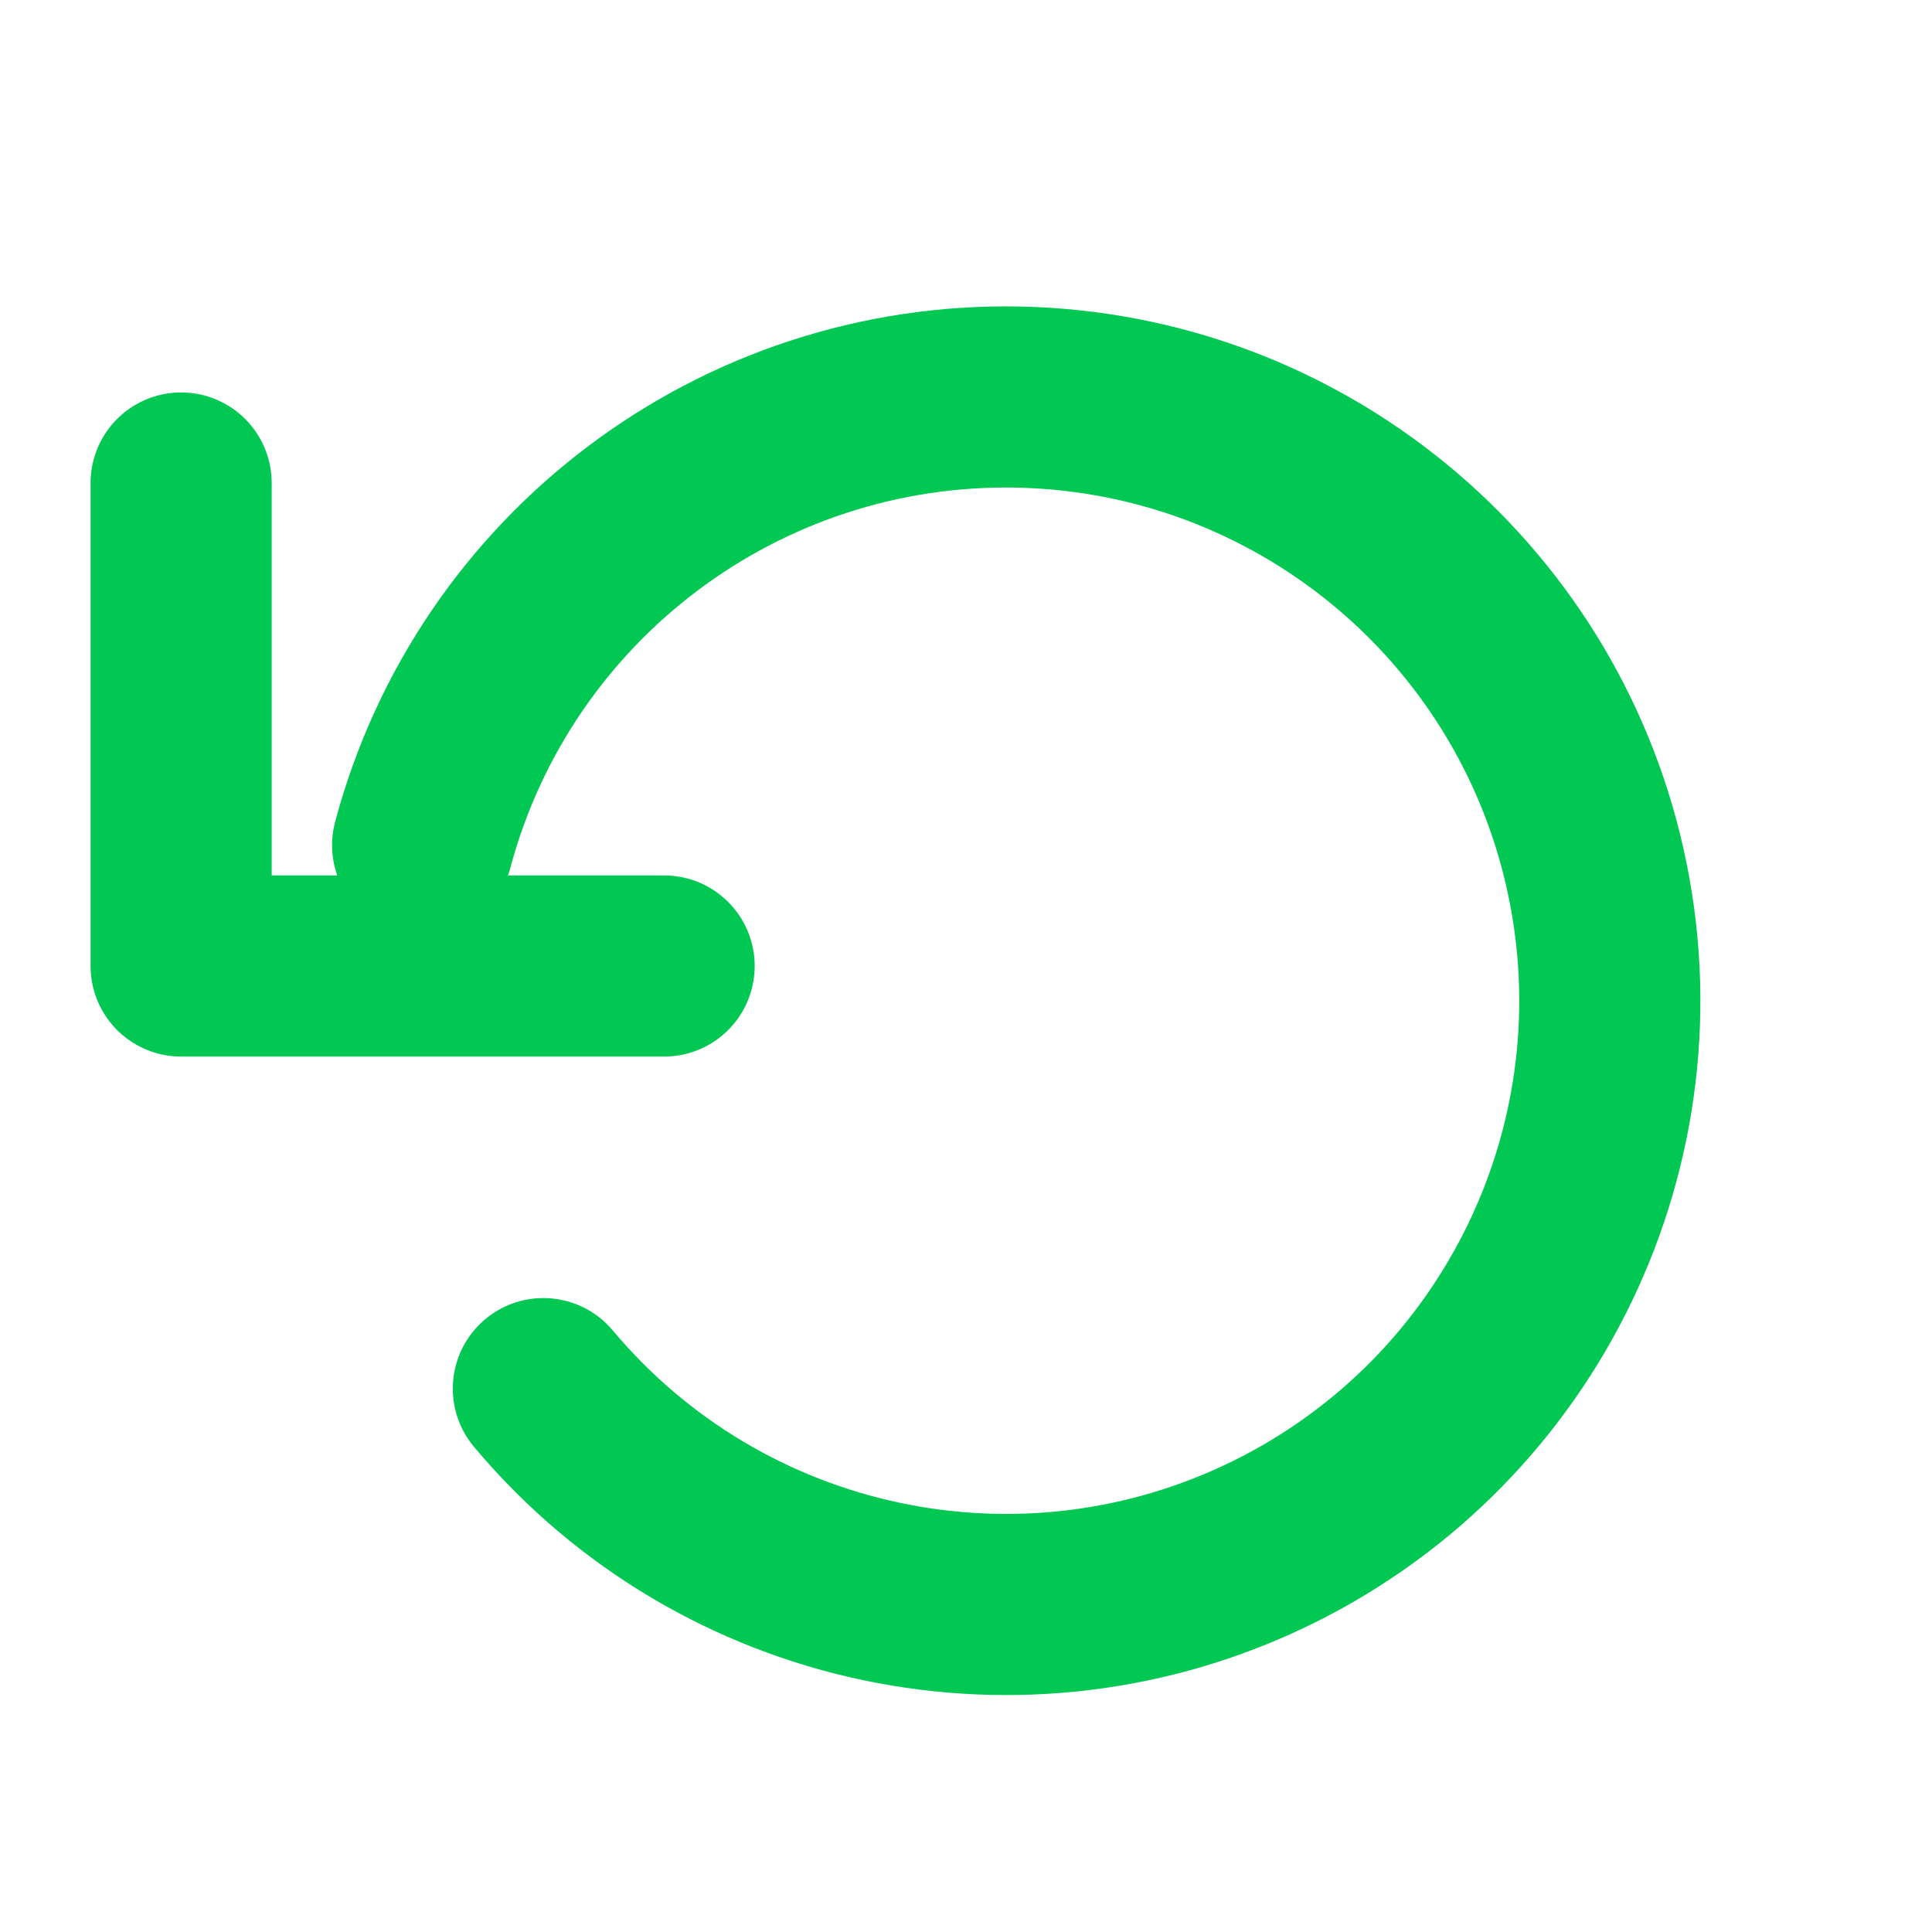
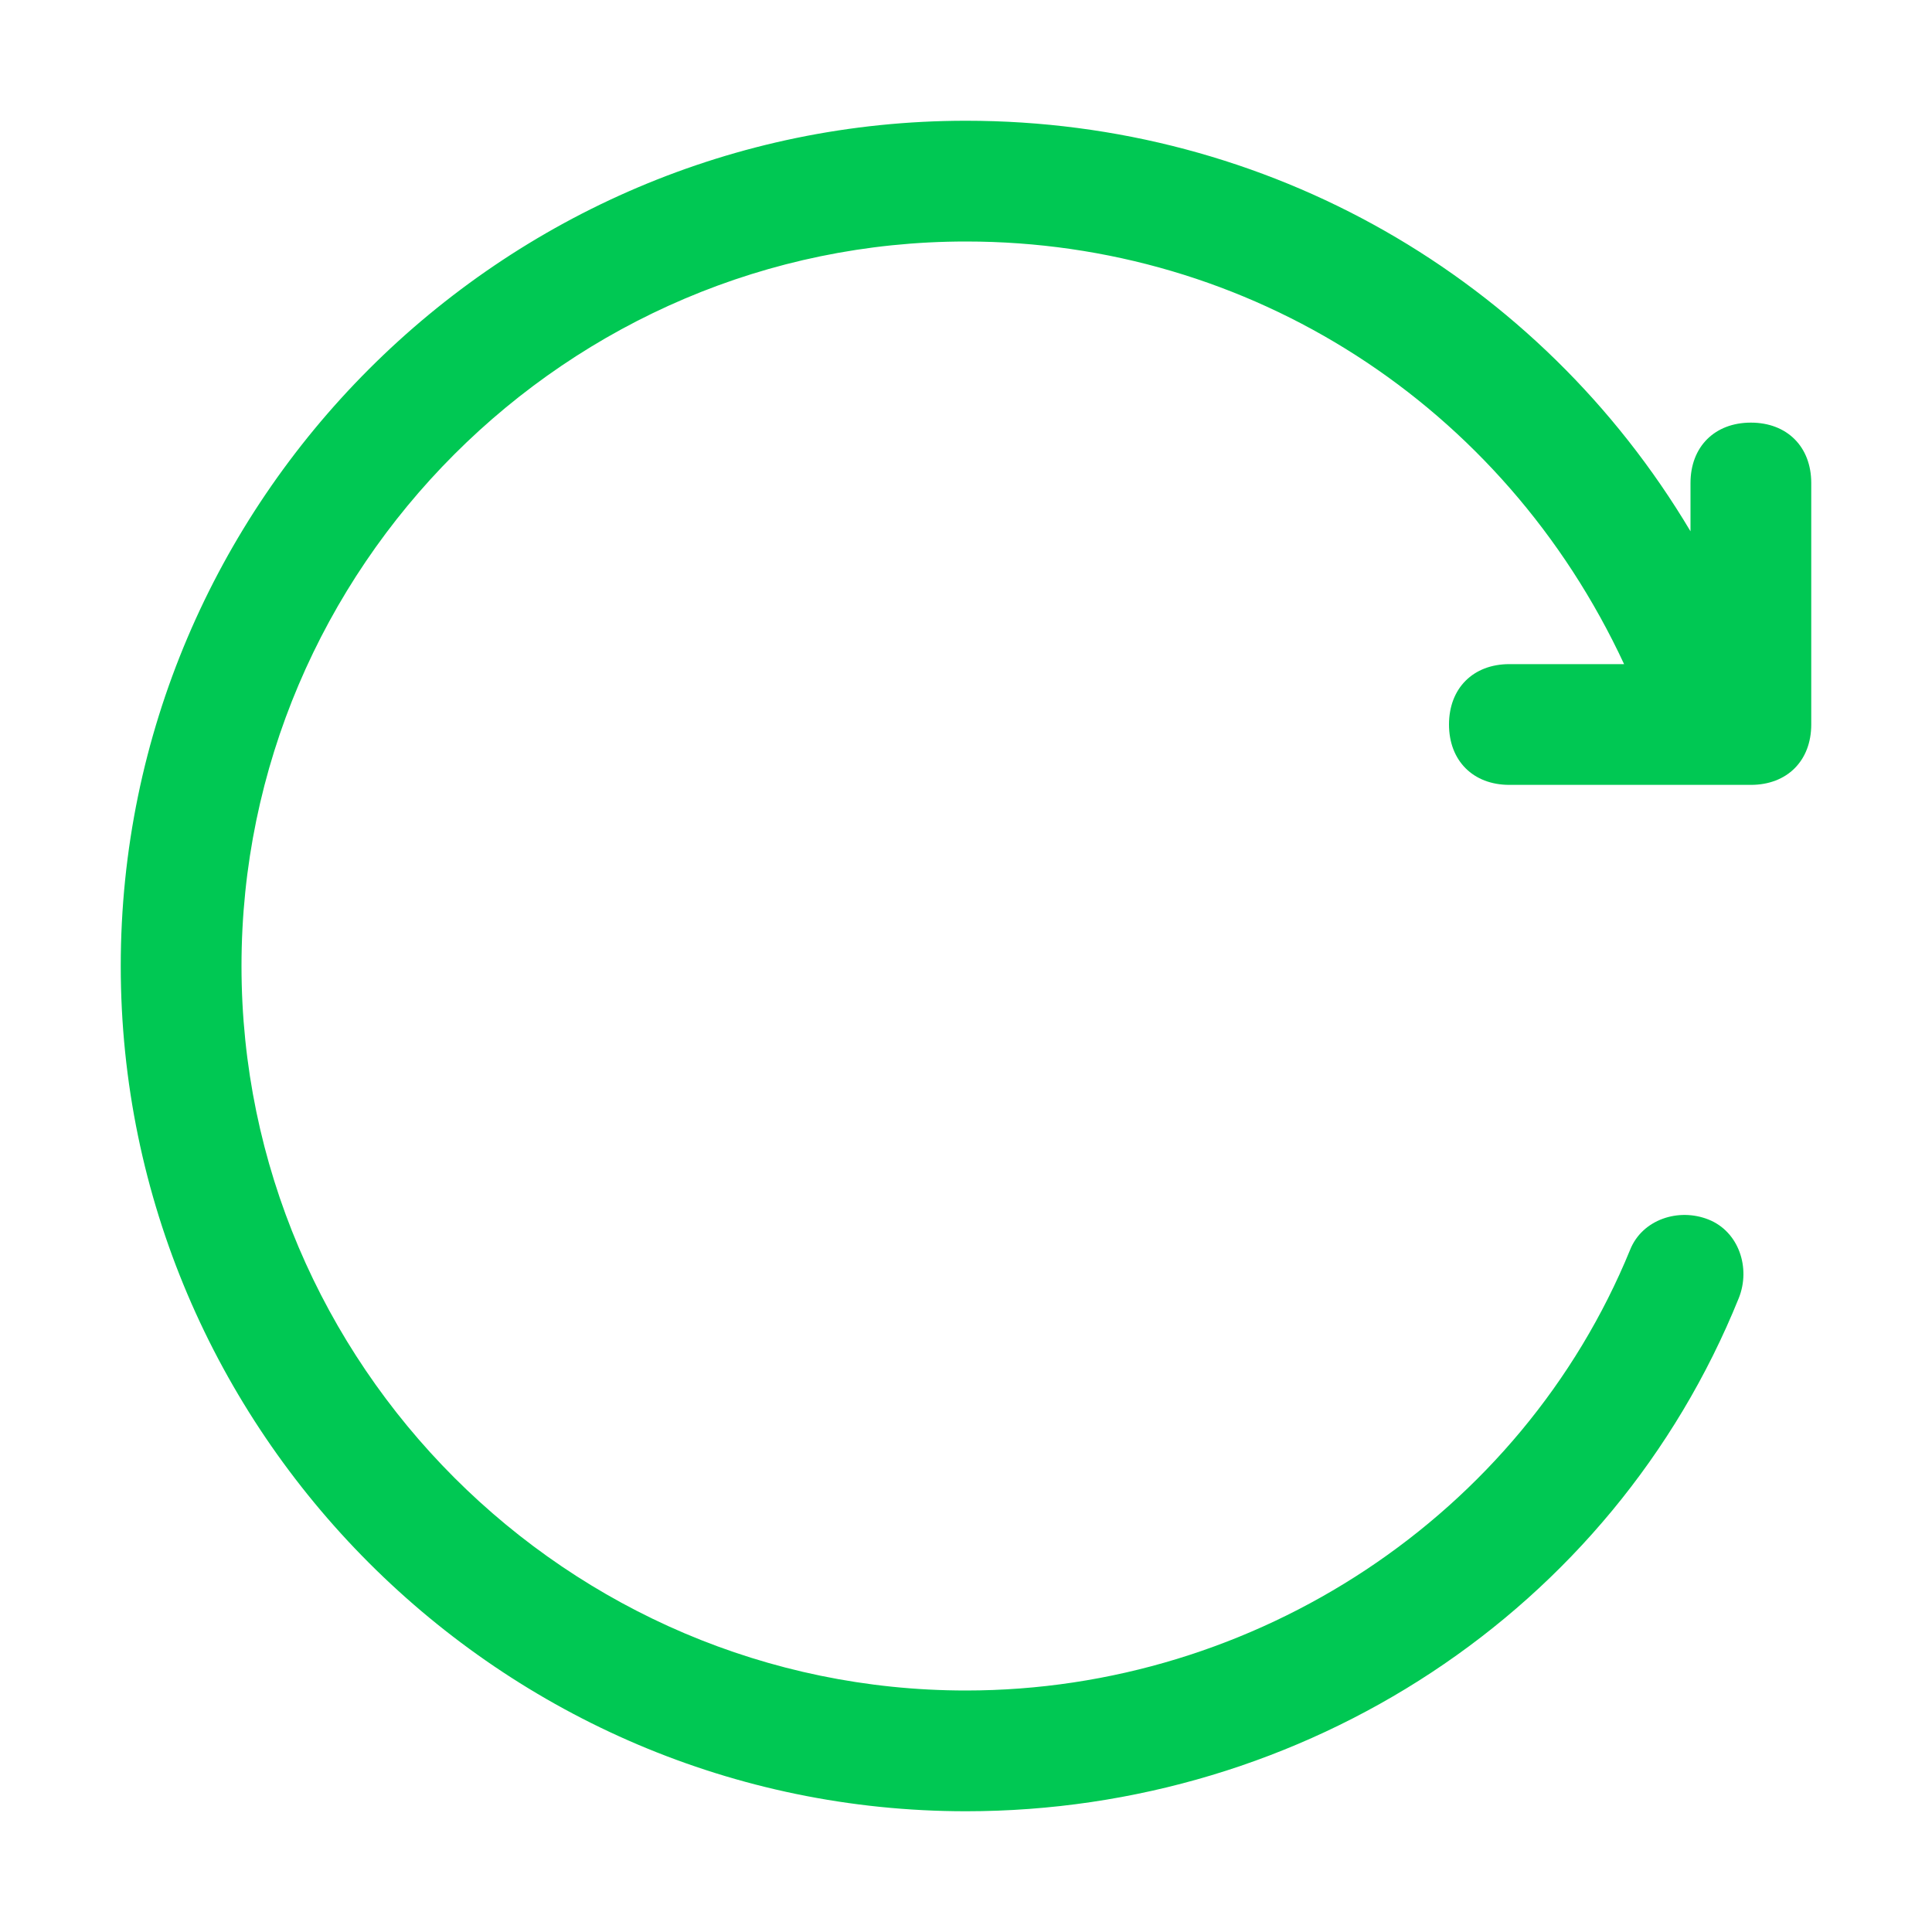
- <svg xmlns="http://www.w3.org/2000/svg" viewBox="0 0 32 32" width="32" height="32">
-   <path d="M7 14a10 10 0 1 1 2 9" fill="none" stroke="#00c853" stroke-width="3" stroke-linecap="round" />
-   <path d="M3 8v8h8" fill="none" stroke="#00c853" stroke-width="3" stroke-linecap="round" stroke-linejoin="round" />
+ <svg xmlns="http://www.w3.org/2000/svg" t="1784071415093" class="icon" viewBox="0 0 1024 1024" version="1.1" p-id="7832" data-darkreader-inline-fill="" width="200" height="200">
+   <path d="M512 64c160 0 304 83.2 384 217.6L896 256c0-19.2 12.8-32 32-32s32 12.8 32 32l0 128c0 19.2-12.8 32-32 32l-128 0c-19.2 0-32-12.8-32-32s12.8-32 32-32l60.8 0c-64-137.6-198.4-224-348.8-224C300.8 128 128 300.8 128 512s172.8 384 384 384c153.6 0 294.4-92.8 352-233.6 6.4-16 25.6-22.4 41.6-16 16 6.4 22.4 25.6 16 41.6C854.4 854.4 691.2 960 512 960 265.6 960 64 758.4 64 512S265.6 64 512 64z" fill="#00c853" p-id="7833" />
</svg>
